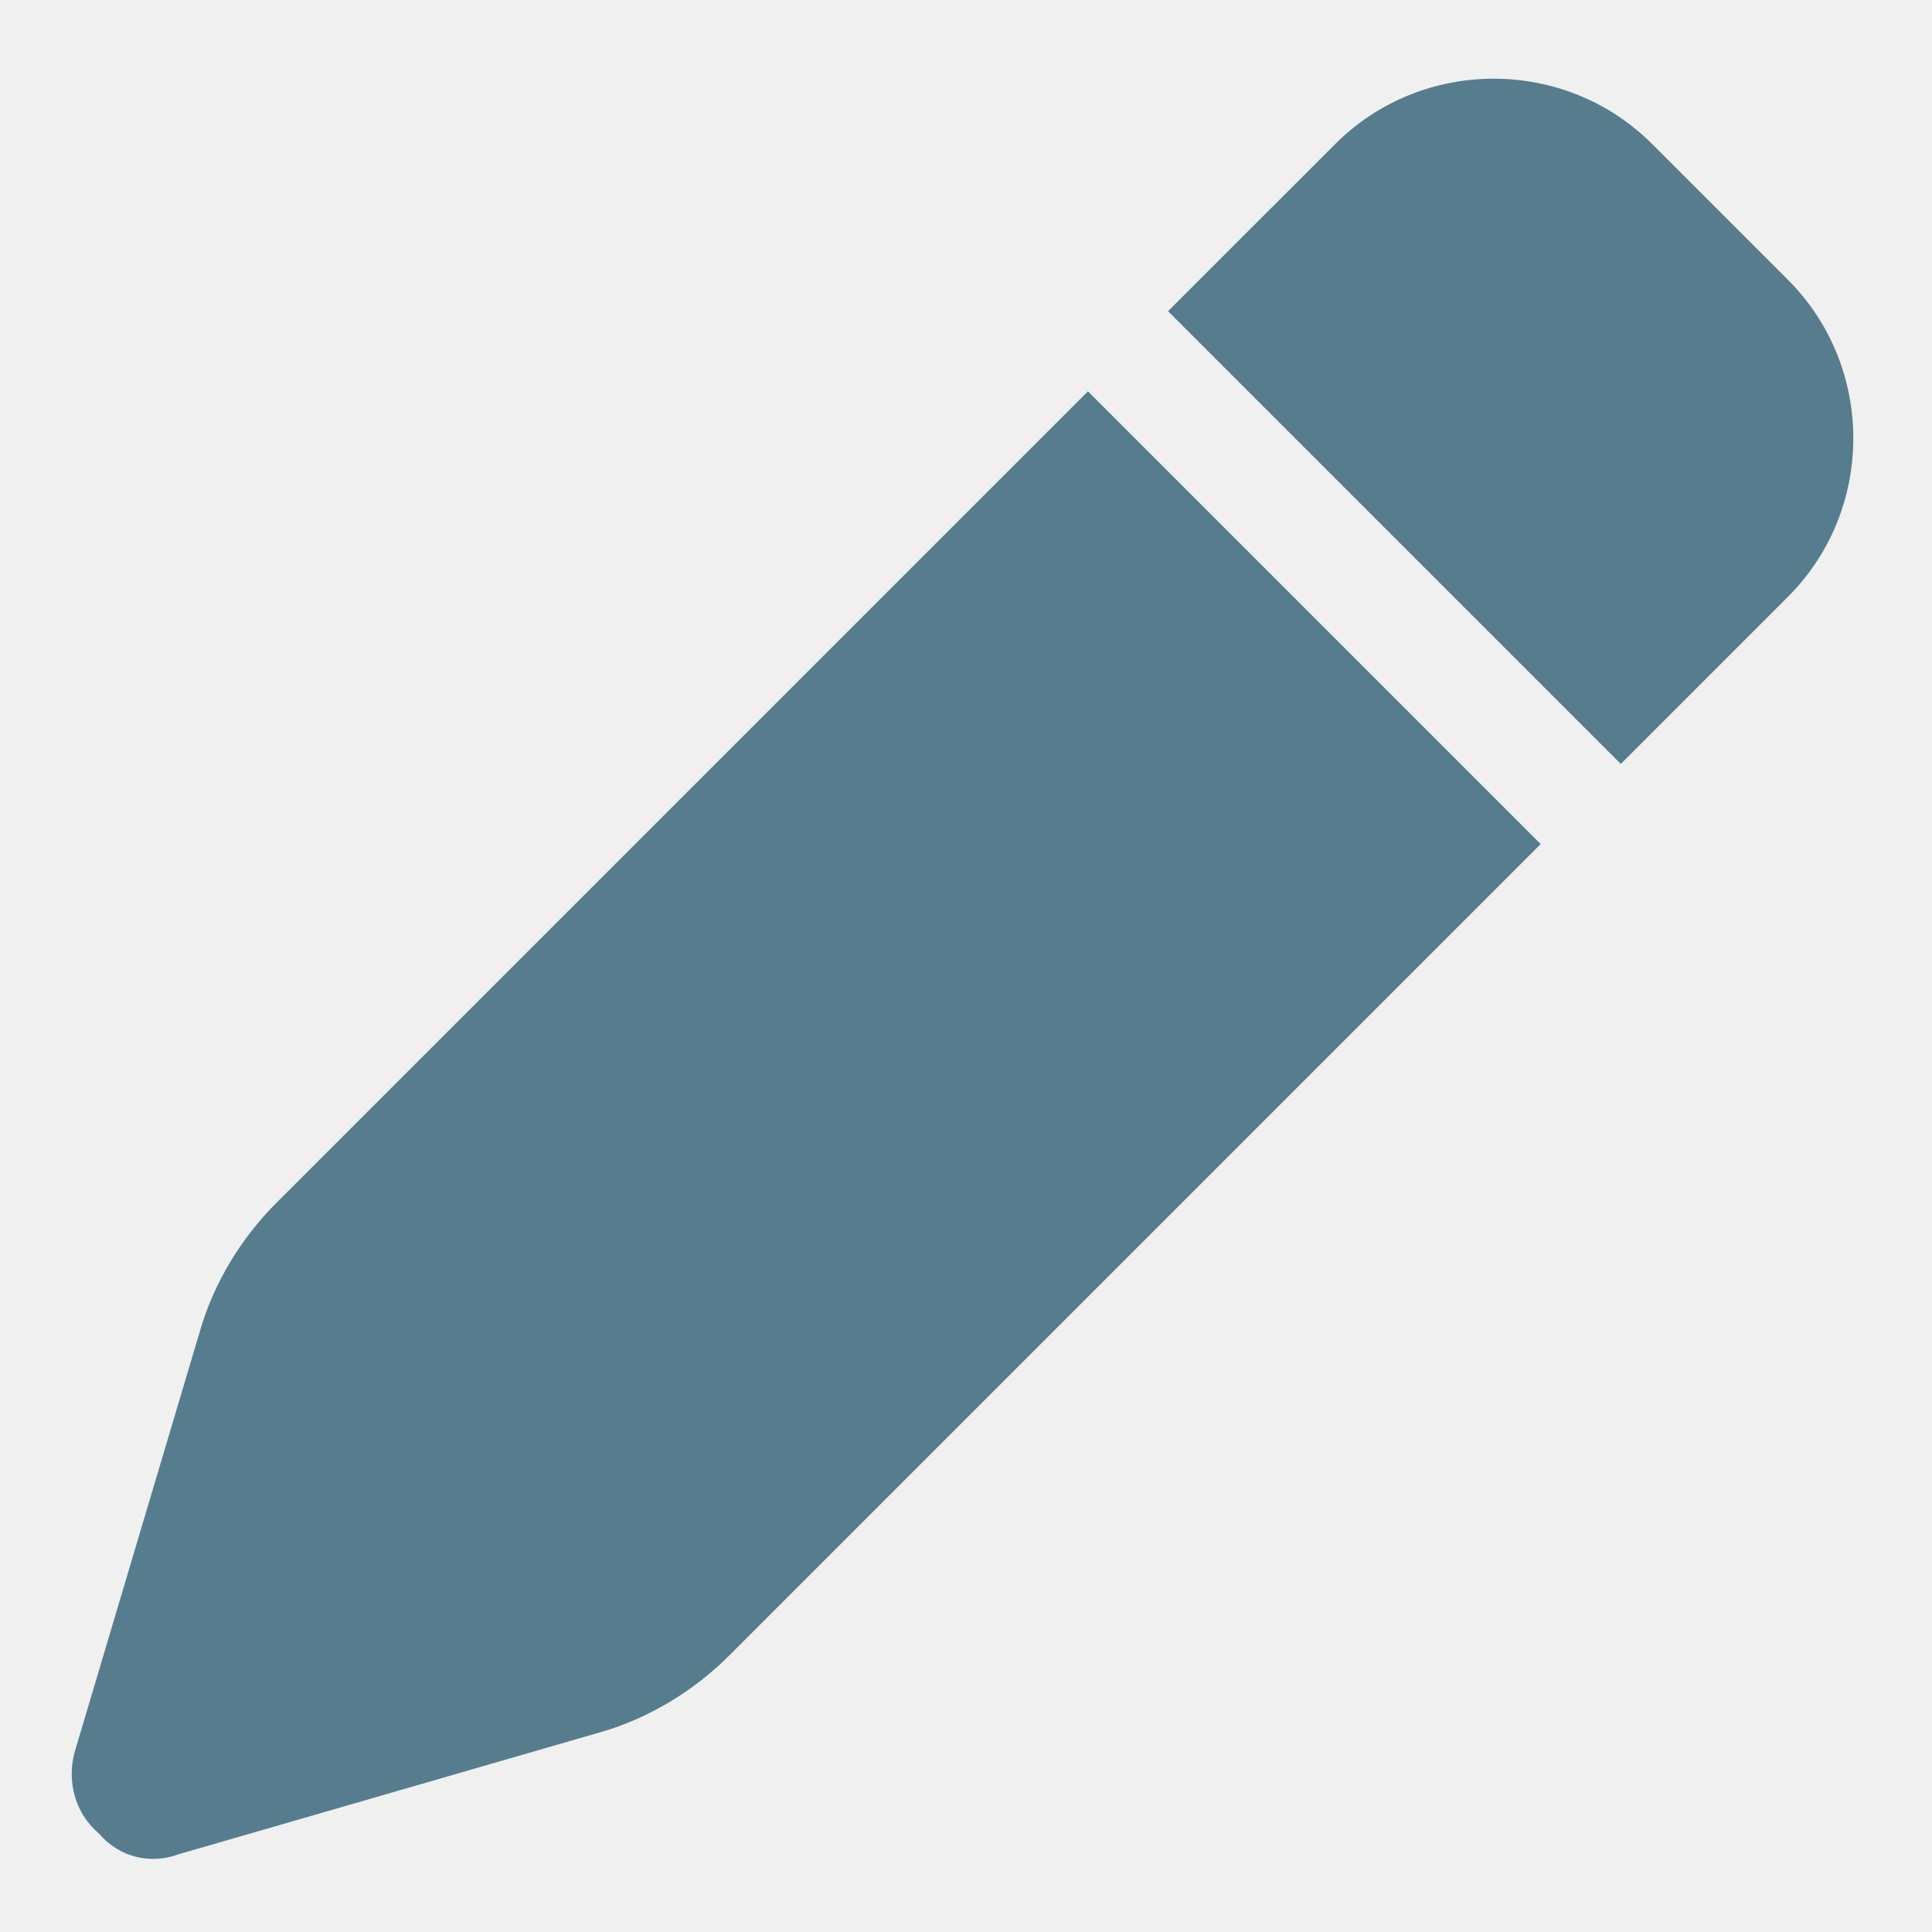
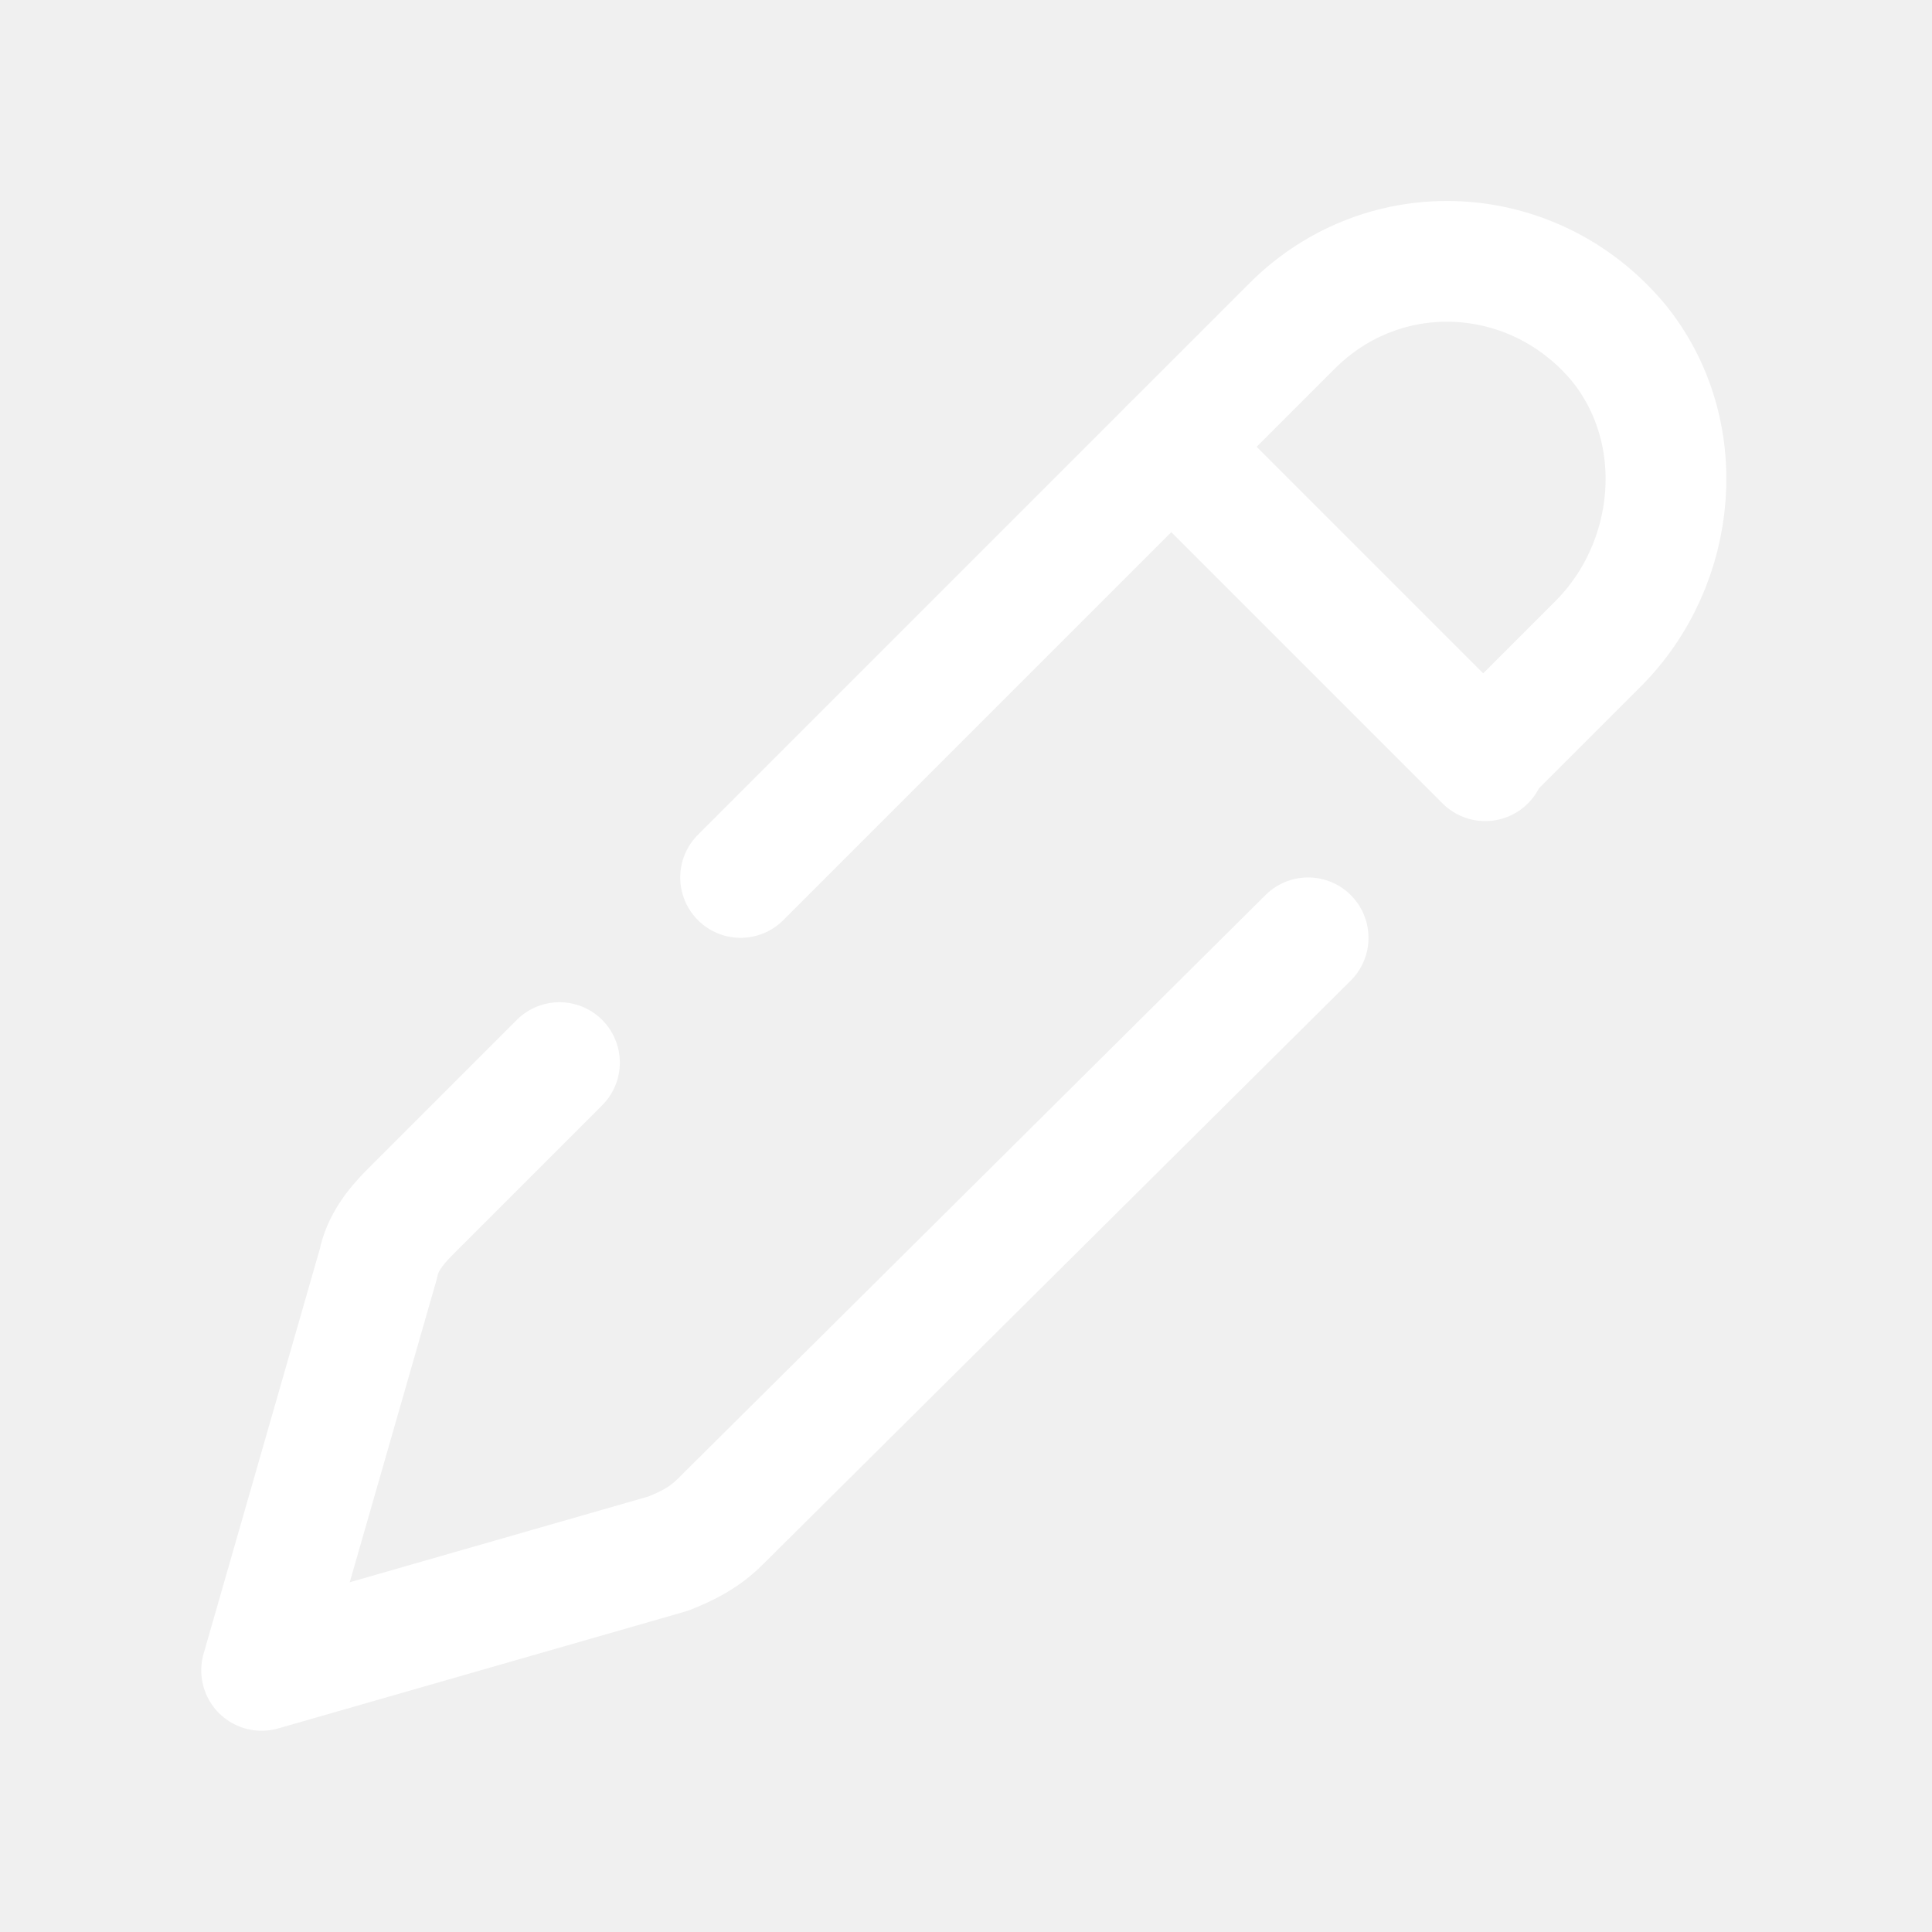
- <svg xmlns="http://www.w3.org/2000/svg" width="26" height="26" viewBox="0 0 26 26" fill="none">
-   <path d="M17.969 1.938C19.141 0.766 21.062 0.766 22.234 1.938L24.062 3.766C25.234 4.938 25.234 6.859 24.062 8.031L21.812 10.281L15.719 4.188L17.969 1.938ZM20.734 11.359L9.812 22.281C9.344 22.75 8.734 23.125 8.078 23.312L2.406 24.953C2.031 25.094 1.609 25 1.328 24.672C1 24.391 0.906 23.969 1 23.594L2.688 17.922C2.875 17.266 3.25 16.656 3.719 16.188L14.641 5.266L20.734 11.359Z" fill="#577C8E" />
+ <svg xmlns="http://www.w3.org/2000/svg" viewBox="0,0,256,256" width="24px" height="24px" fill-rule="nonzero">
+   <g fill="none" fill-rule="nonzero" stroke="#ffffff" stroke-width="3" stroke-linecap="round" stroke-linejoin="round" stroke-miterlimit="10" stroke-dasharray="" stroke-dashoffset="0" font-family="none" font-weight="none" font-size="none" text-anchor="none" style="mix-blend-mode: normal">
+     <g transform="scale(5.33333,5.33333)">
+       <path d="M18.4,21.8l13.7,-13.7c2.3,-2.3 6,-2.1 8.1,0.4c1.8,2.2 1.5,5.5 -0.5,7.5l-2.8,2.8" />
+       <path d="M32.5,23.3l-14.6,14.5c-0.4,0.4 -0.8,0.6 -1.3,0.8l-10.1,2.9l2.9,-10.1c0.1,-0.5 0.4,-0.9 0.8,-1.3l3.7,-3.7" />
+       <path d="M29.1,11.1l7.8,7.8" />
+     </g>
+   </g>
</svg>
